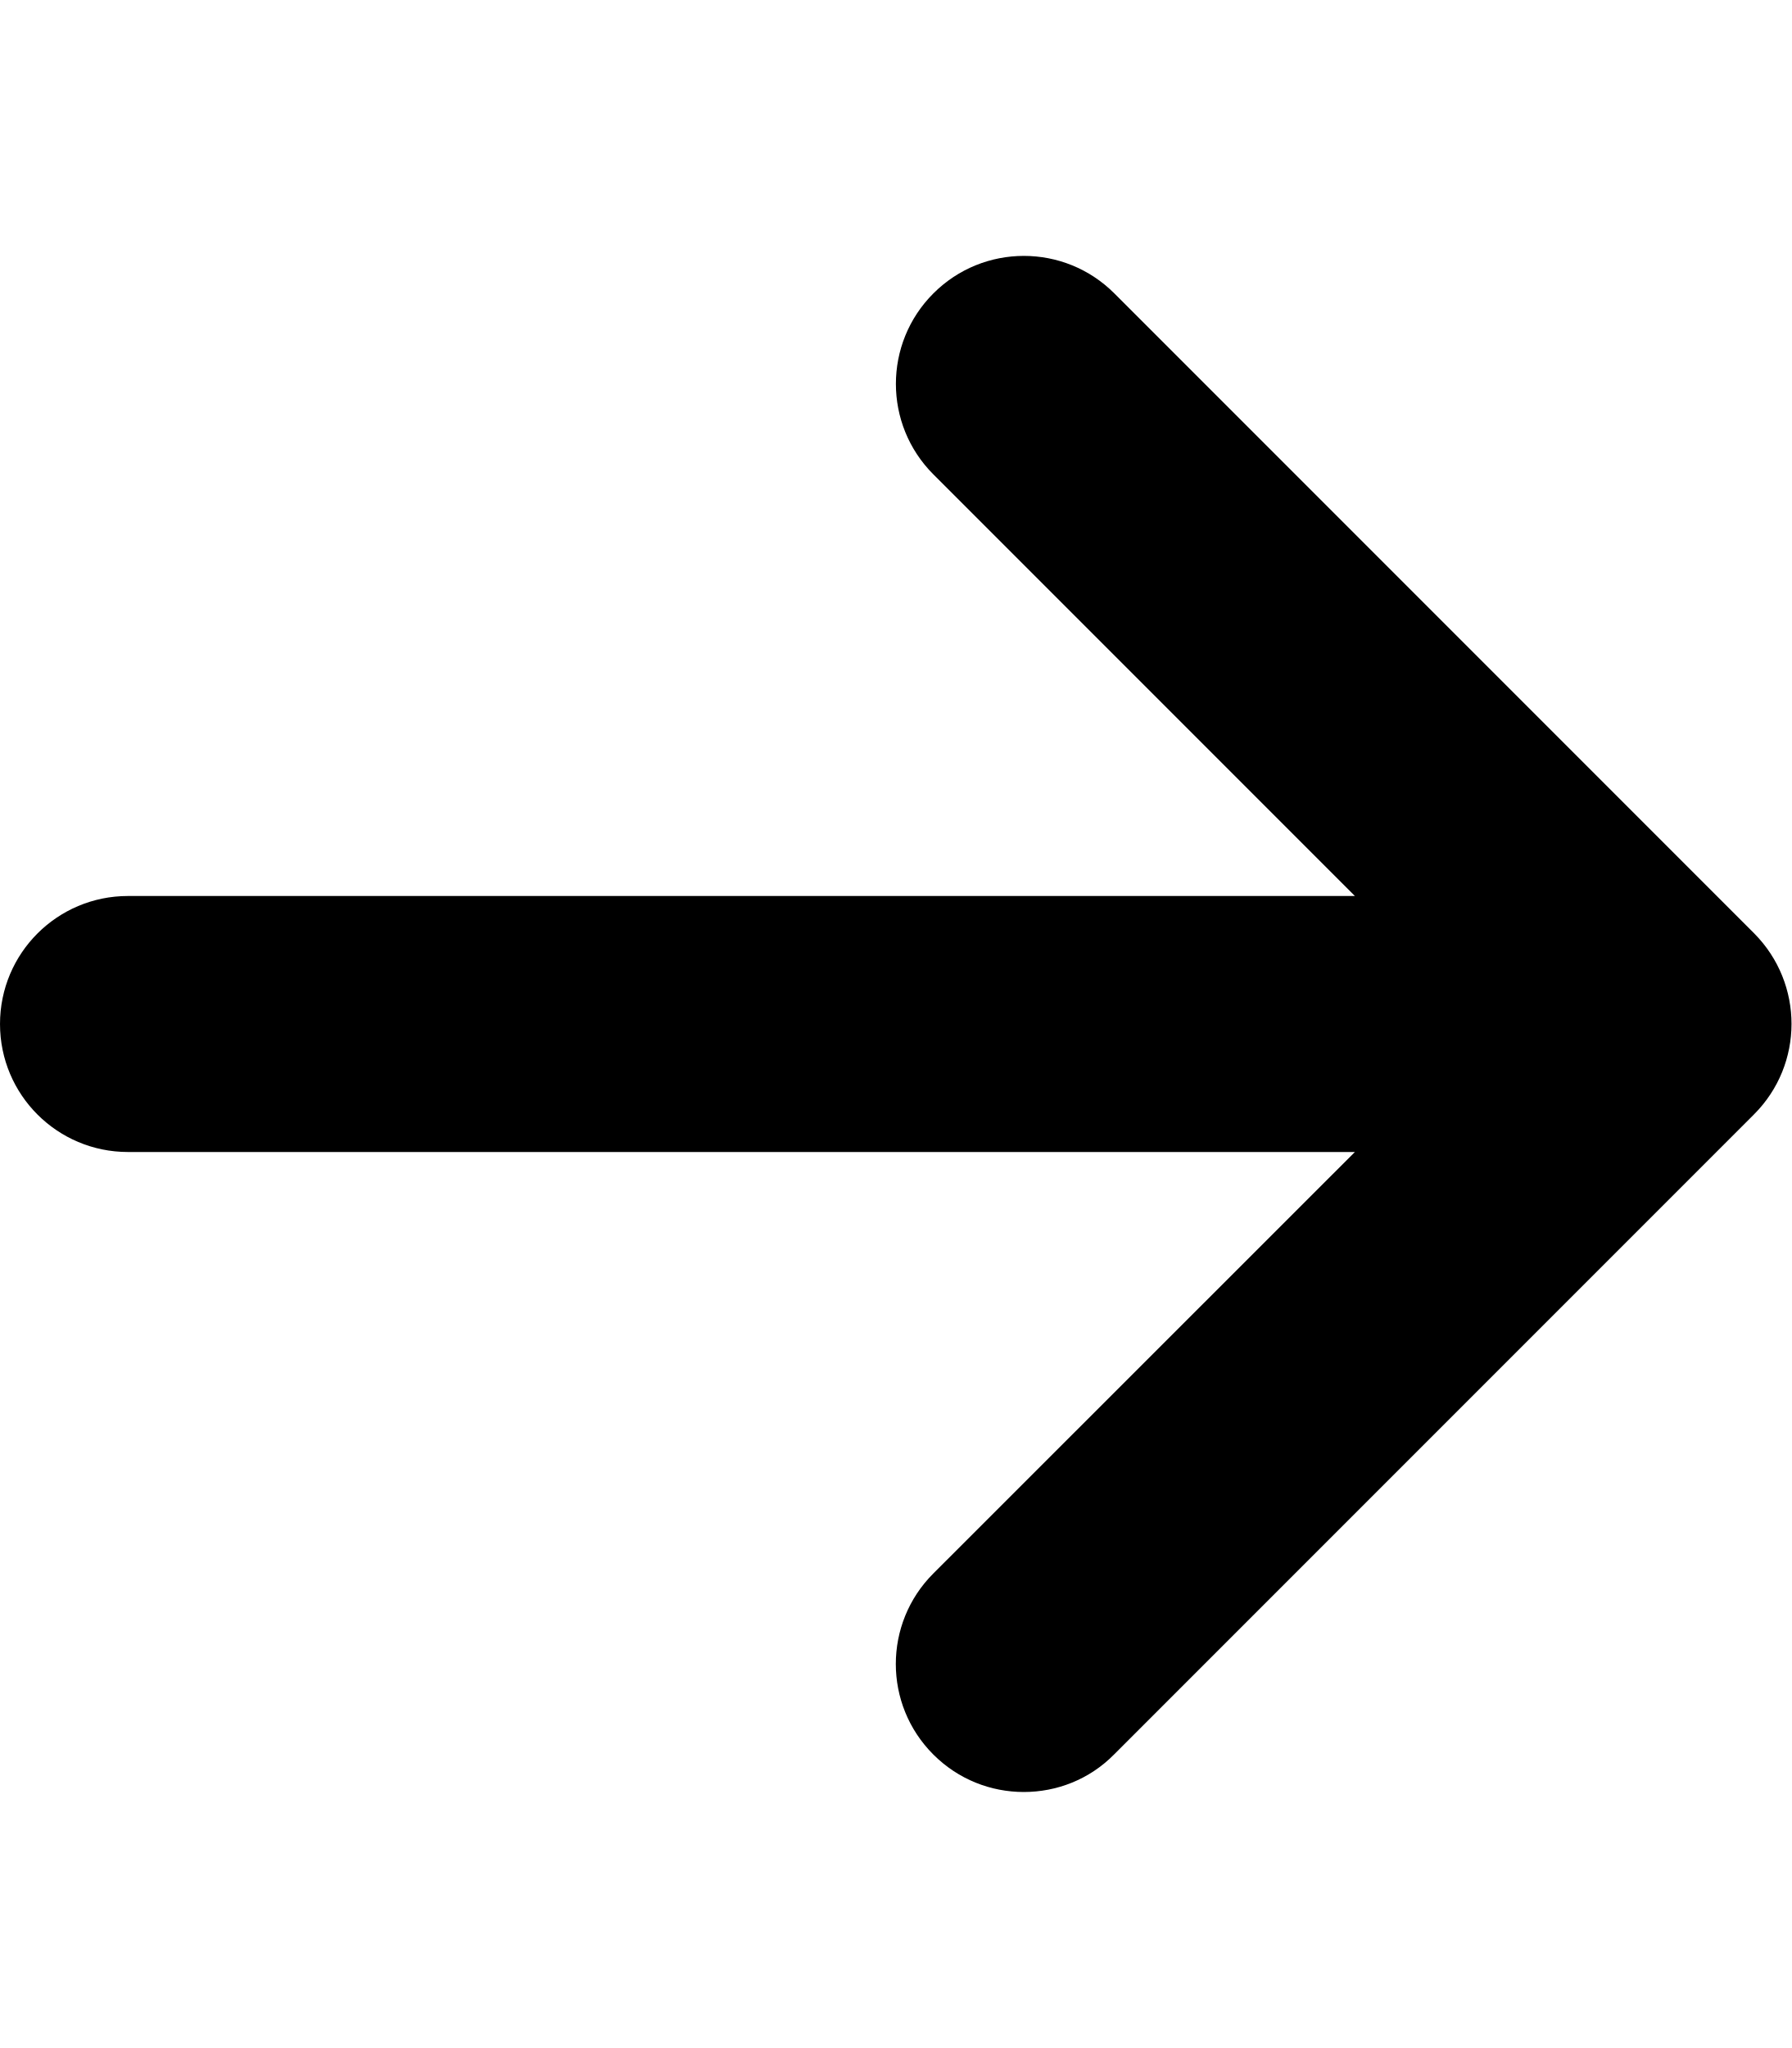
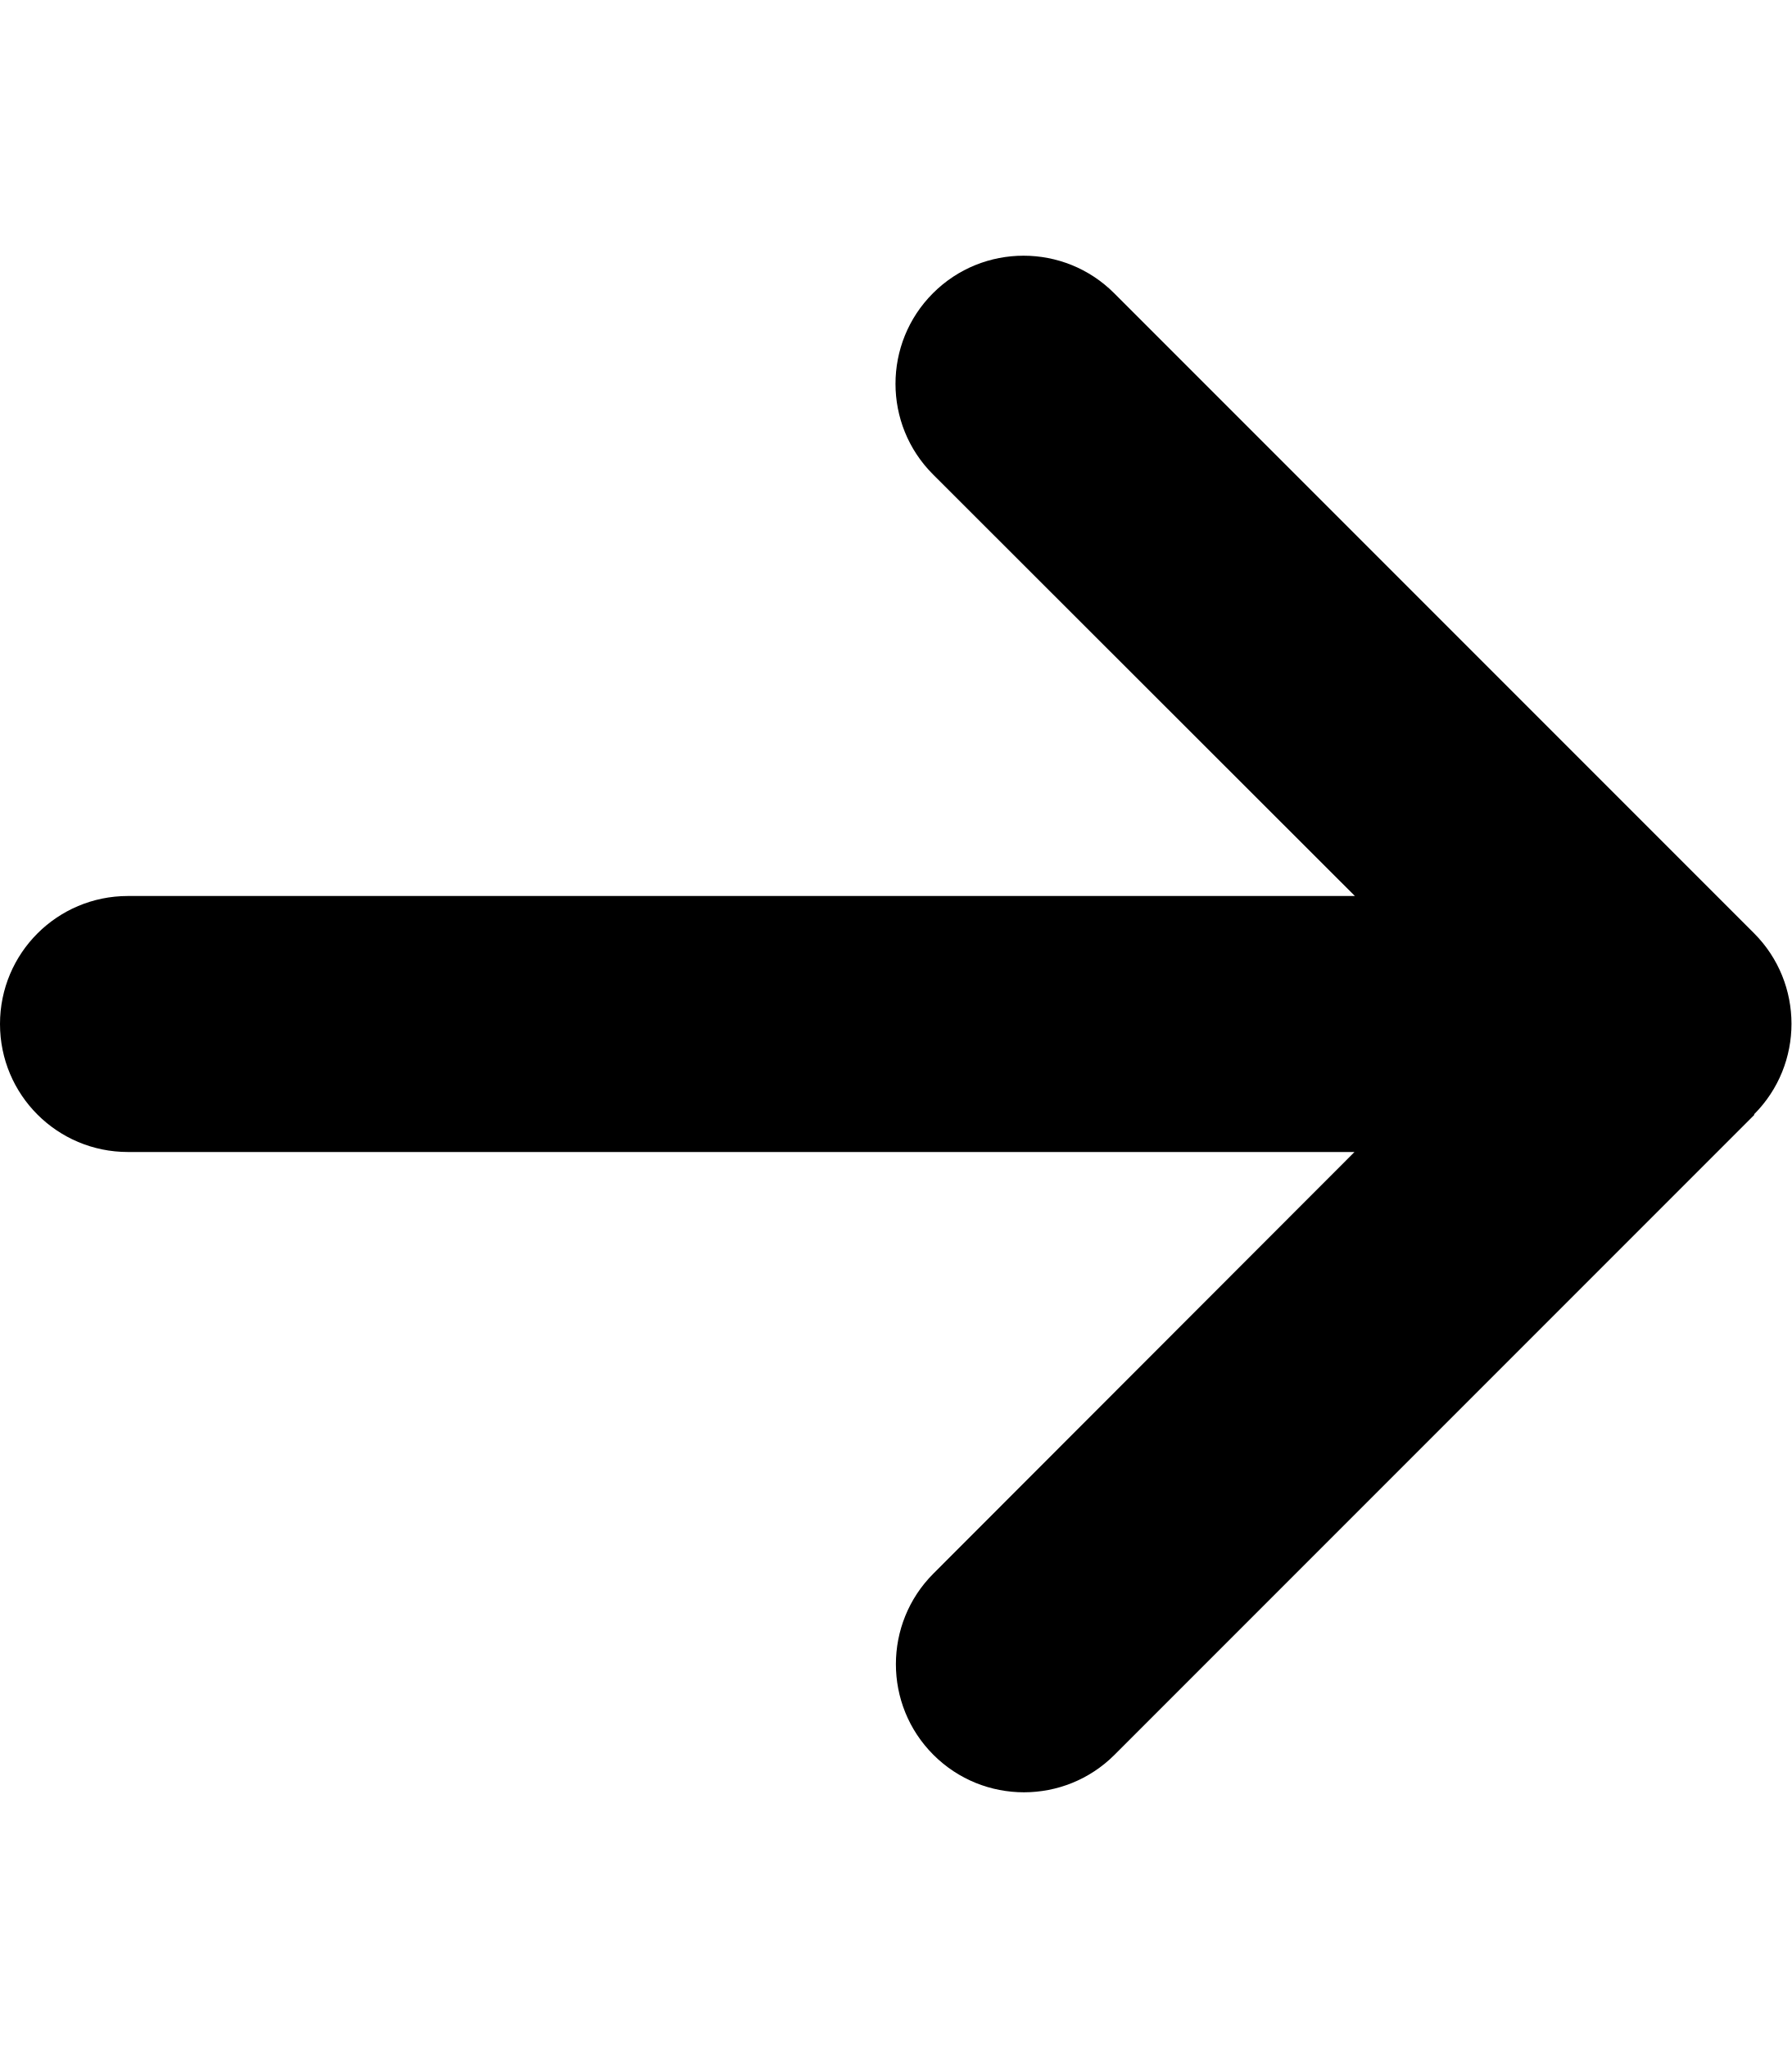
<svg xmlns="http://www.w3.org/2000/svg" viewBox="0 0 448 512">
-   <path d="M438.6 278.6l-160 160C272.4 444.9 264.2 448 256 448s-16.38-3.125-22.62-9.375c-12.5-12.5-12.5-32.75 0-45.25L338.8 288H32C14.33 288 .002 273.7 .002 256S14.33 224 32 224h306.8l-105.4-105.4c-12.5-12.5-12.5-32.75 0-45.25s32.75-12.5 45.25 0l160 160C451.1 245.9 451.1 266.1 438.6 278.6z" />
+   <path d="M438.6 278.6c12.5-12.5 12.5-32.8 0-45.3l-160-160c-12.5-12.5-32.8-12.5-45.3 0s-12.5 32.8 0 45.3L338.8 224 32 224c-17.7 0-32 14.3-32 32s14.3 32 32 32l306.7 0L233.4 393.4c-12.5 12.5-12.5 32.8 0 45.3s32.8 12.5 45.3 0l160-160z" />
</svg>
